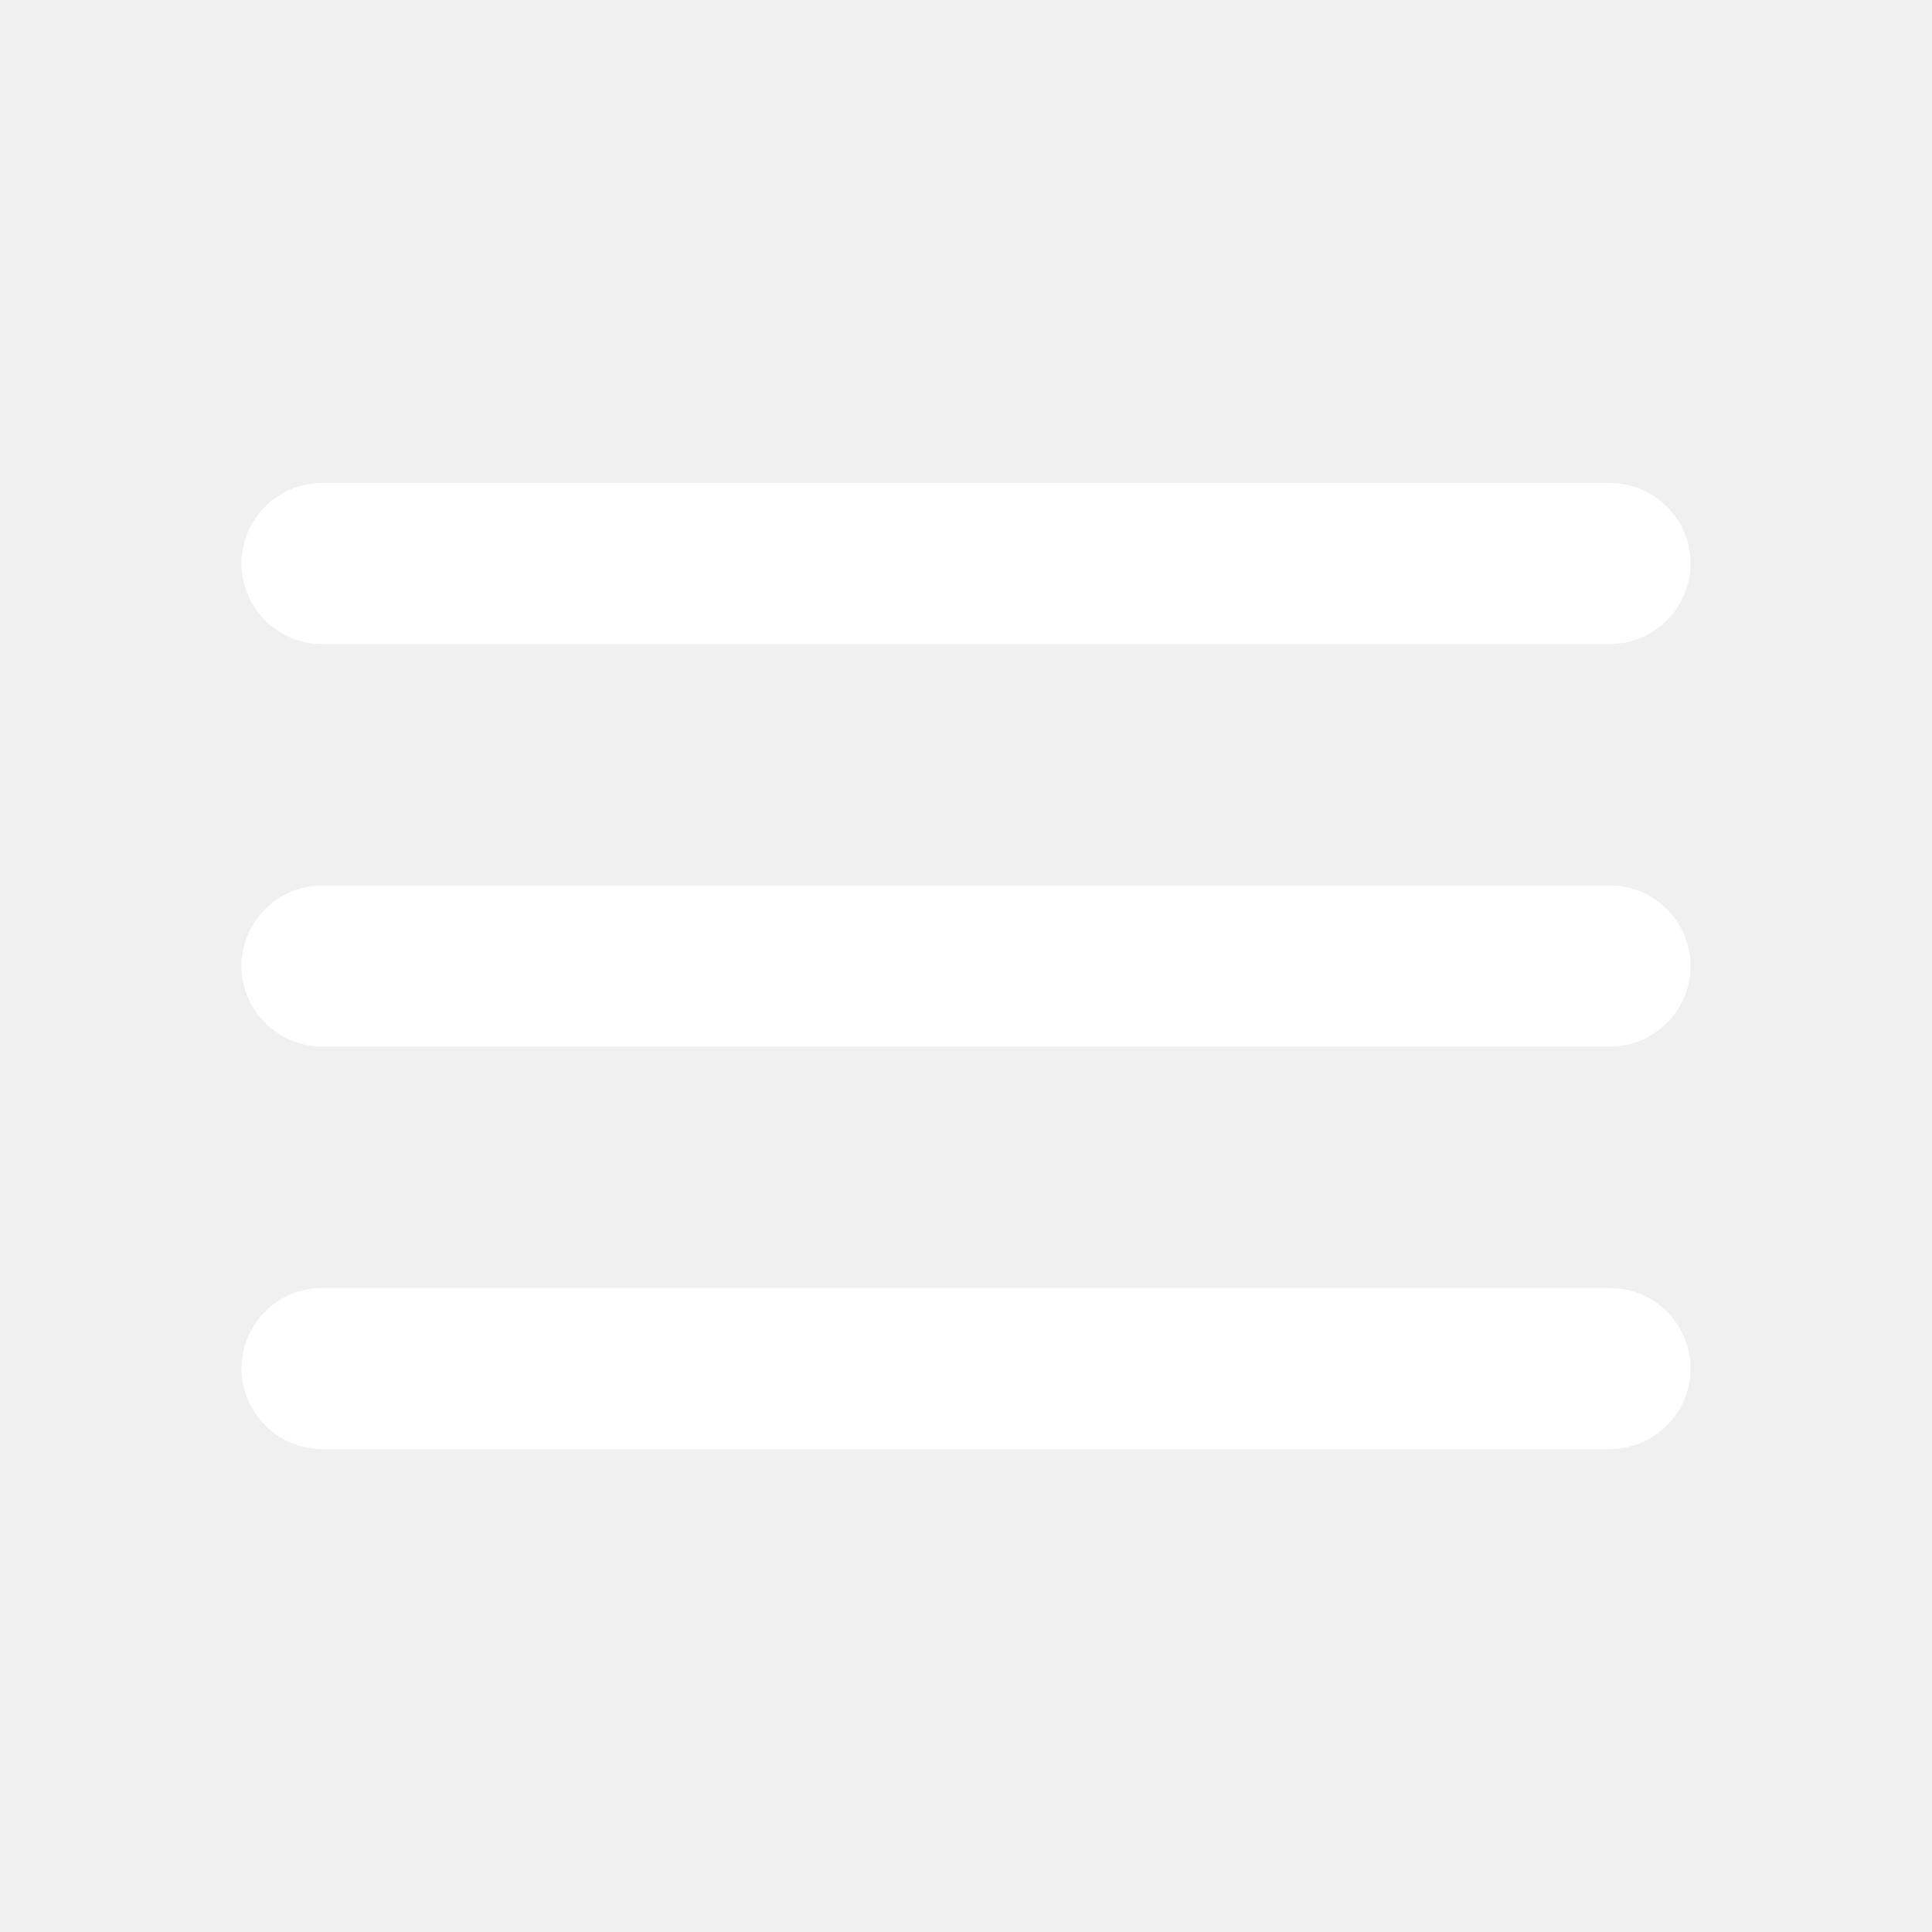
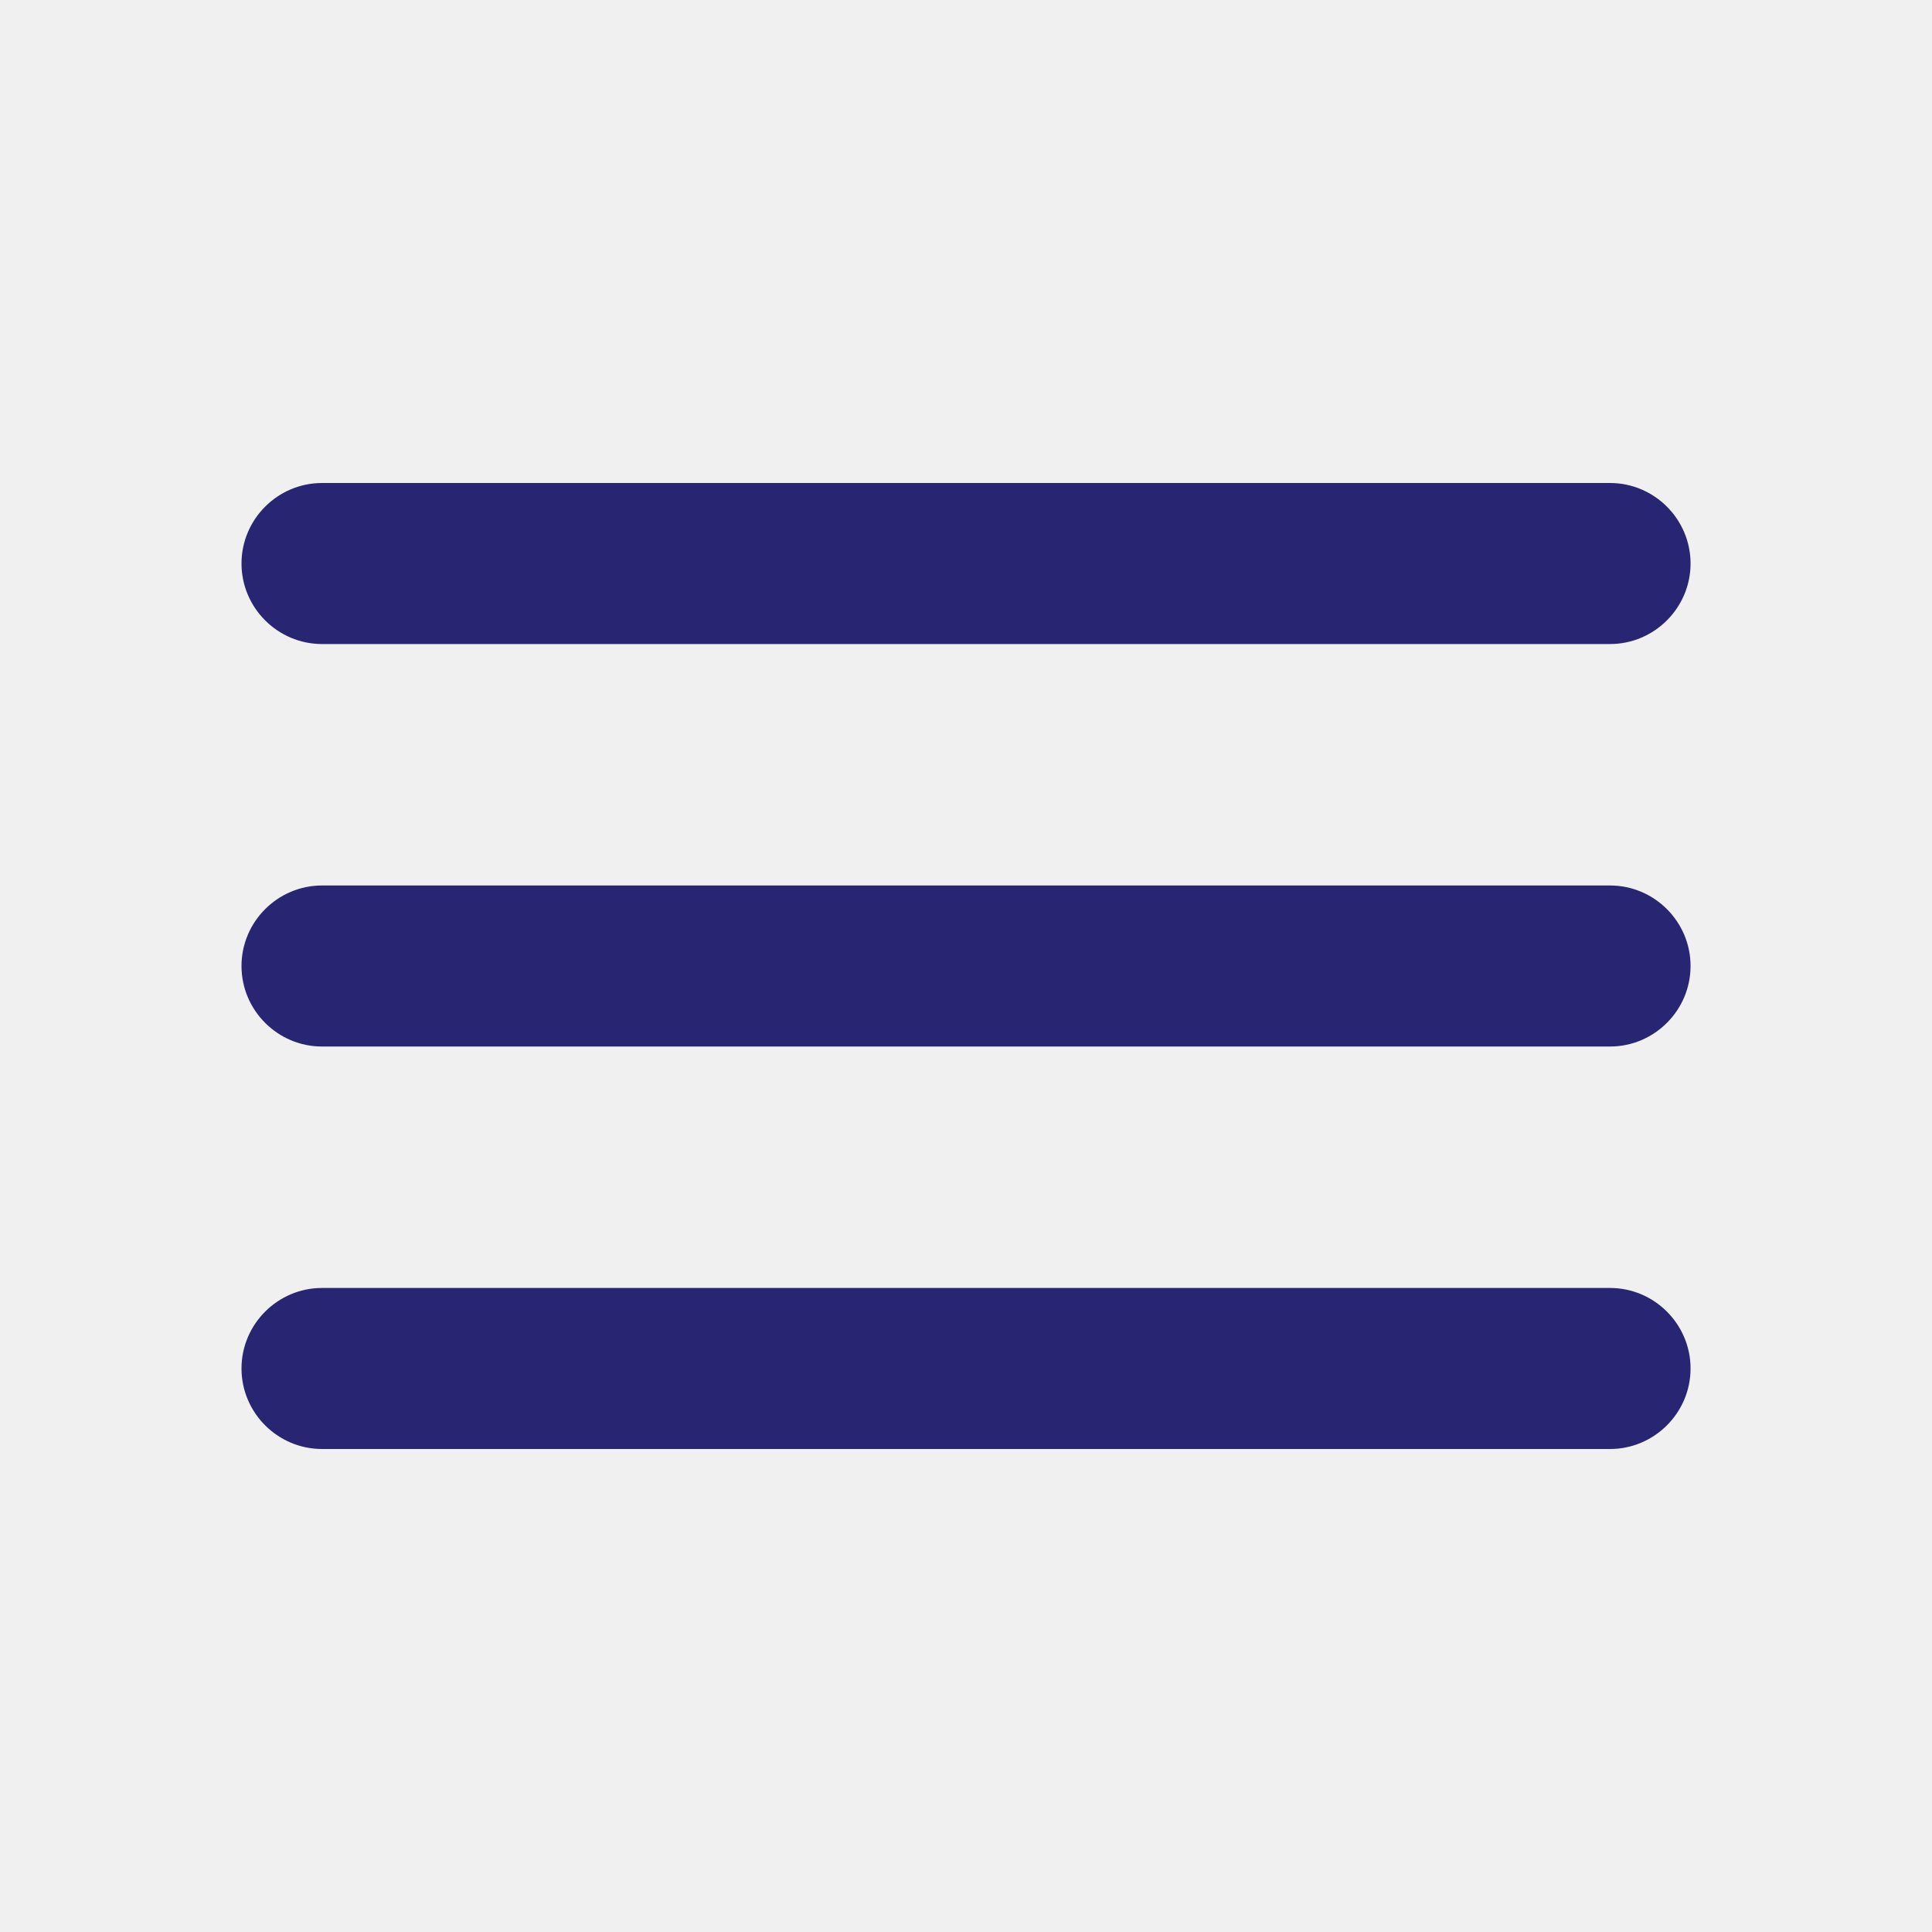
<svg xmlns="http://www.w3.org/2000/svg" fill="none" height="34" viewBox="0 0 34 34" width="34">
-   <path d="m5.667 25.5h22.667c.779 0 1.417-.637 1.417-1.417 0-.779-.637-1.417-1.417-1.417h-22.667c-.779 0-1.417.637-1.417 1.417 0 .779.637 1.417 1.417 1.417zm0-7.083h22.667c.779 0 1.417-.637 1.417-1.417s-.637-1.417-1.417-1.417h-22.667c-.779 0-1.417.637-1.417 1.417s.637 1.417 1.417 1.417zm-1.417-8.5c0 .779.637 1.417 1.417 1.417h22.667c.779 0 1.417-.637 1.417-1.417 0-.779-.637-1.417-1.417-1.417h-22.667c-.779 0-1.417.637-1.417 1.417z" fill="#fff" />
+   <path d="m5.667 25.5h22.667c.779 0 1.417-.637 1.417-1.417 0-.779-.637-1.417-1.417-1.417h-22.667c-.779 0-1.417.637-1.417 1.417 0 .779.637 1.417 1.417 1.417zm0-7.083h22.667c.779 0 1.417-.637 1.417-1.417s-.637-1.417-1.417-1.417h-22.667c-.779 0-1.417.637-1.417 1.417s.637 1.417 1.417 1.417zm-1.417-8.5c0 .779.637 1.417 1.417 1.417h22.667c.779 0 1.417-.637 1.417-1.417 0-.779-.637-1.417-1.417-1.417h-22.667c-.779 0-1.417.637-1.417 1.417z" fill="#282573" />
</svg>
